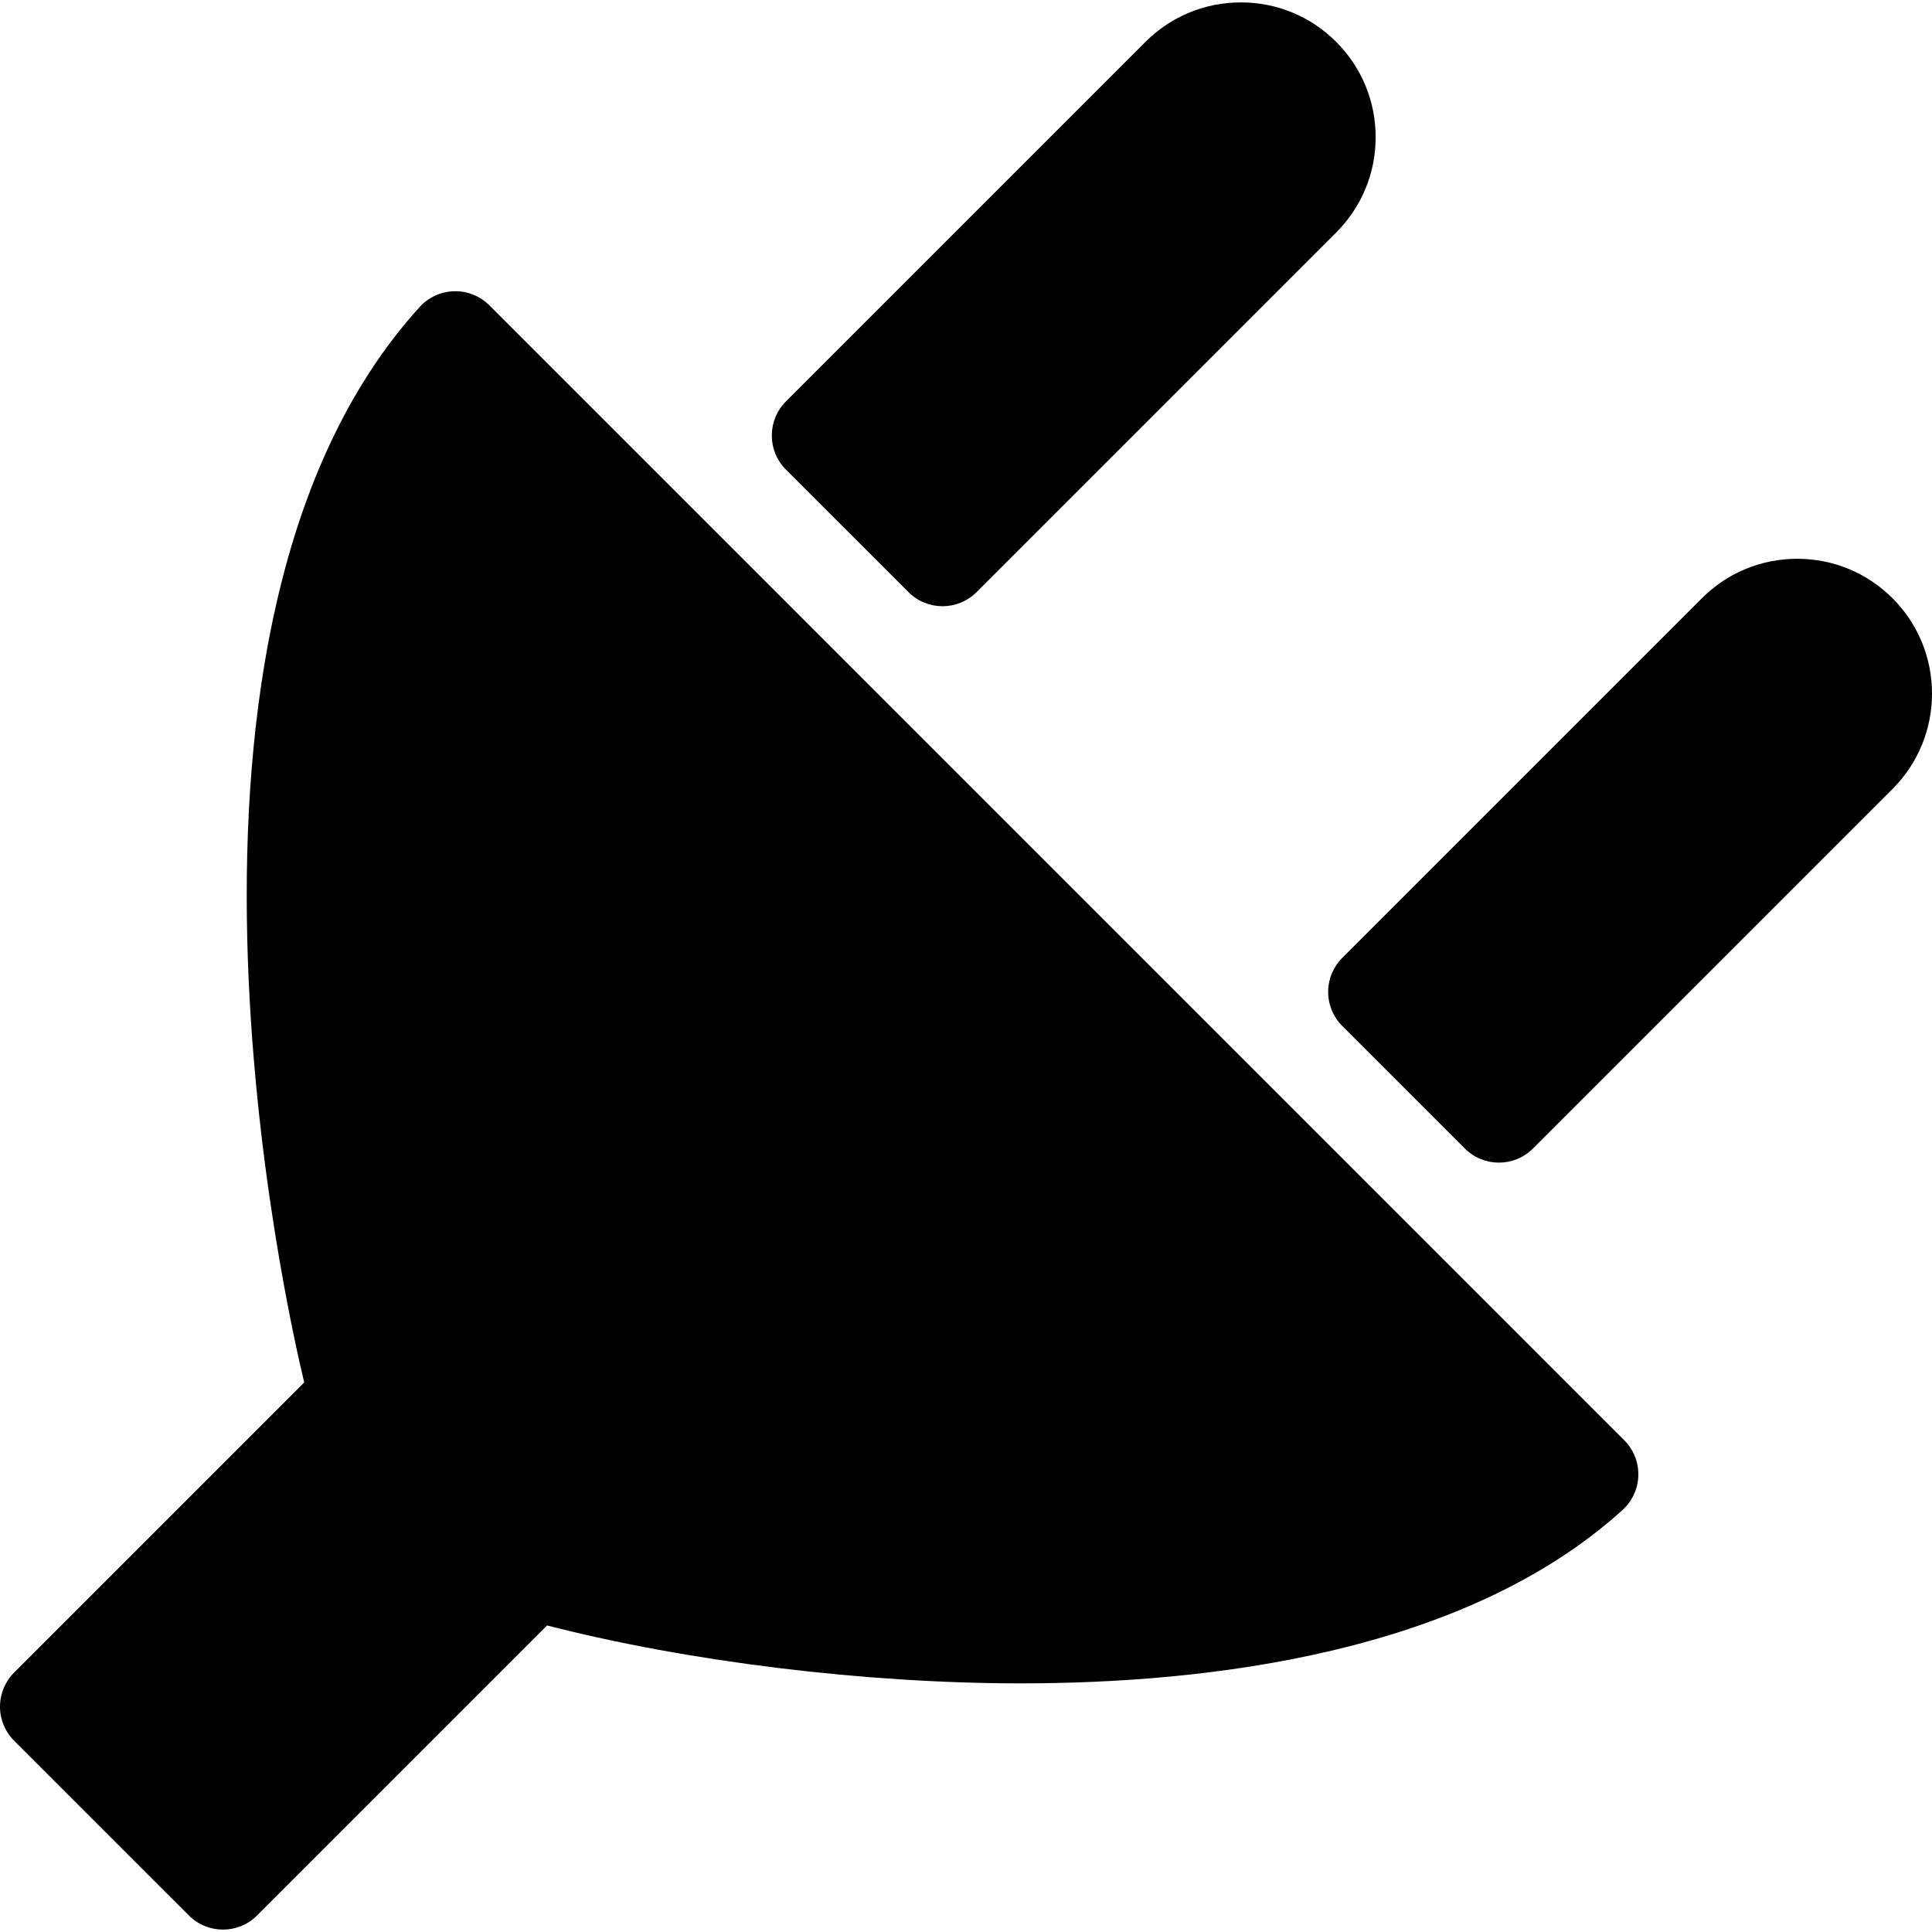
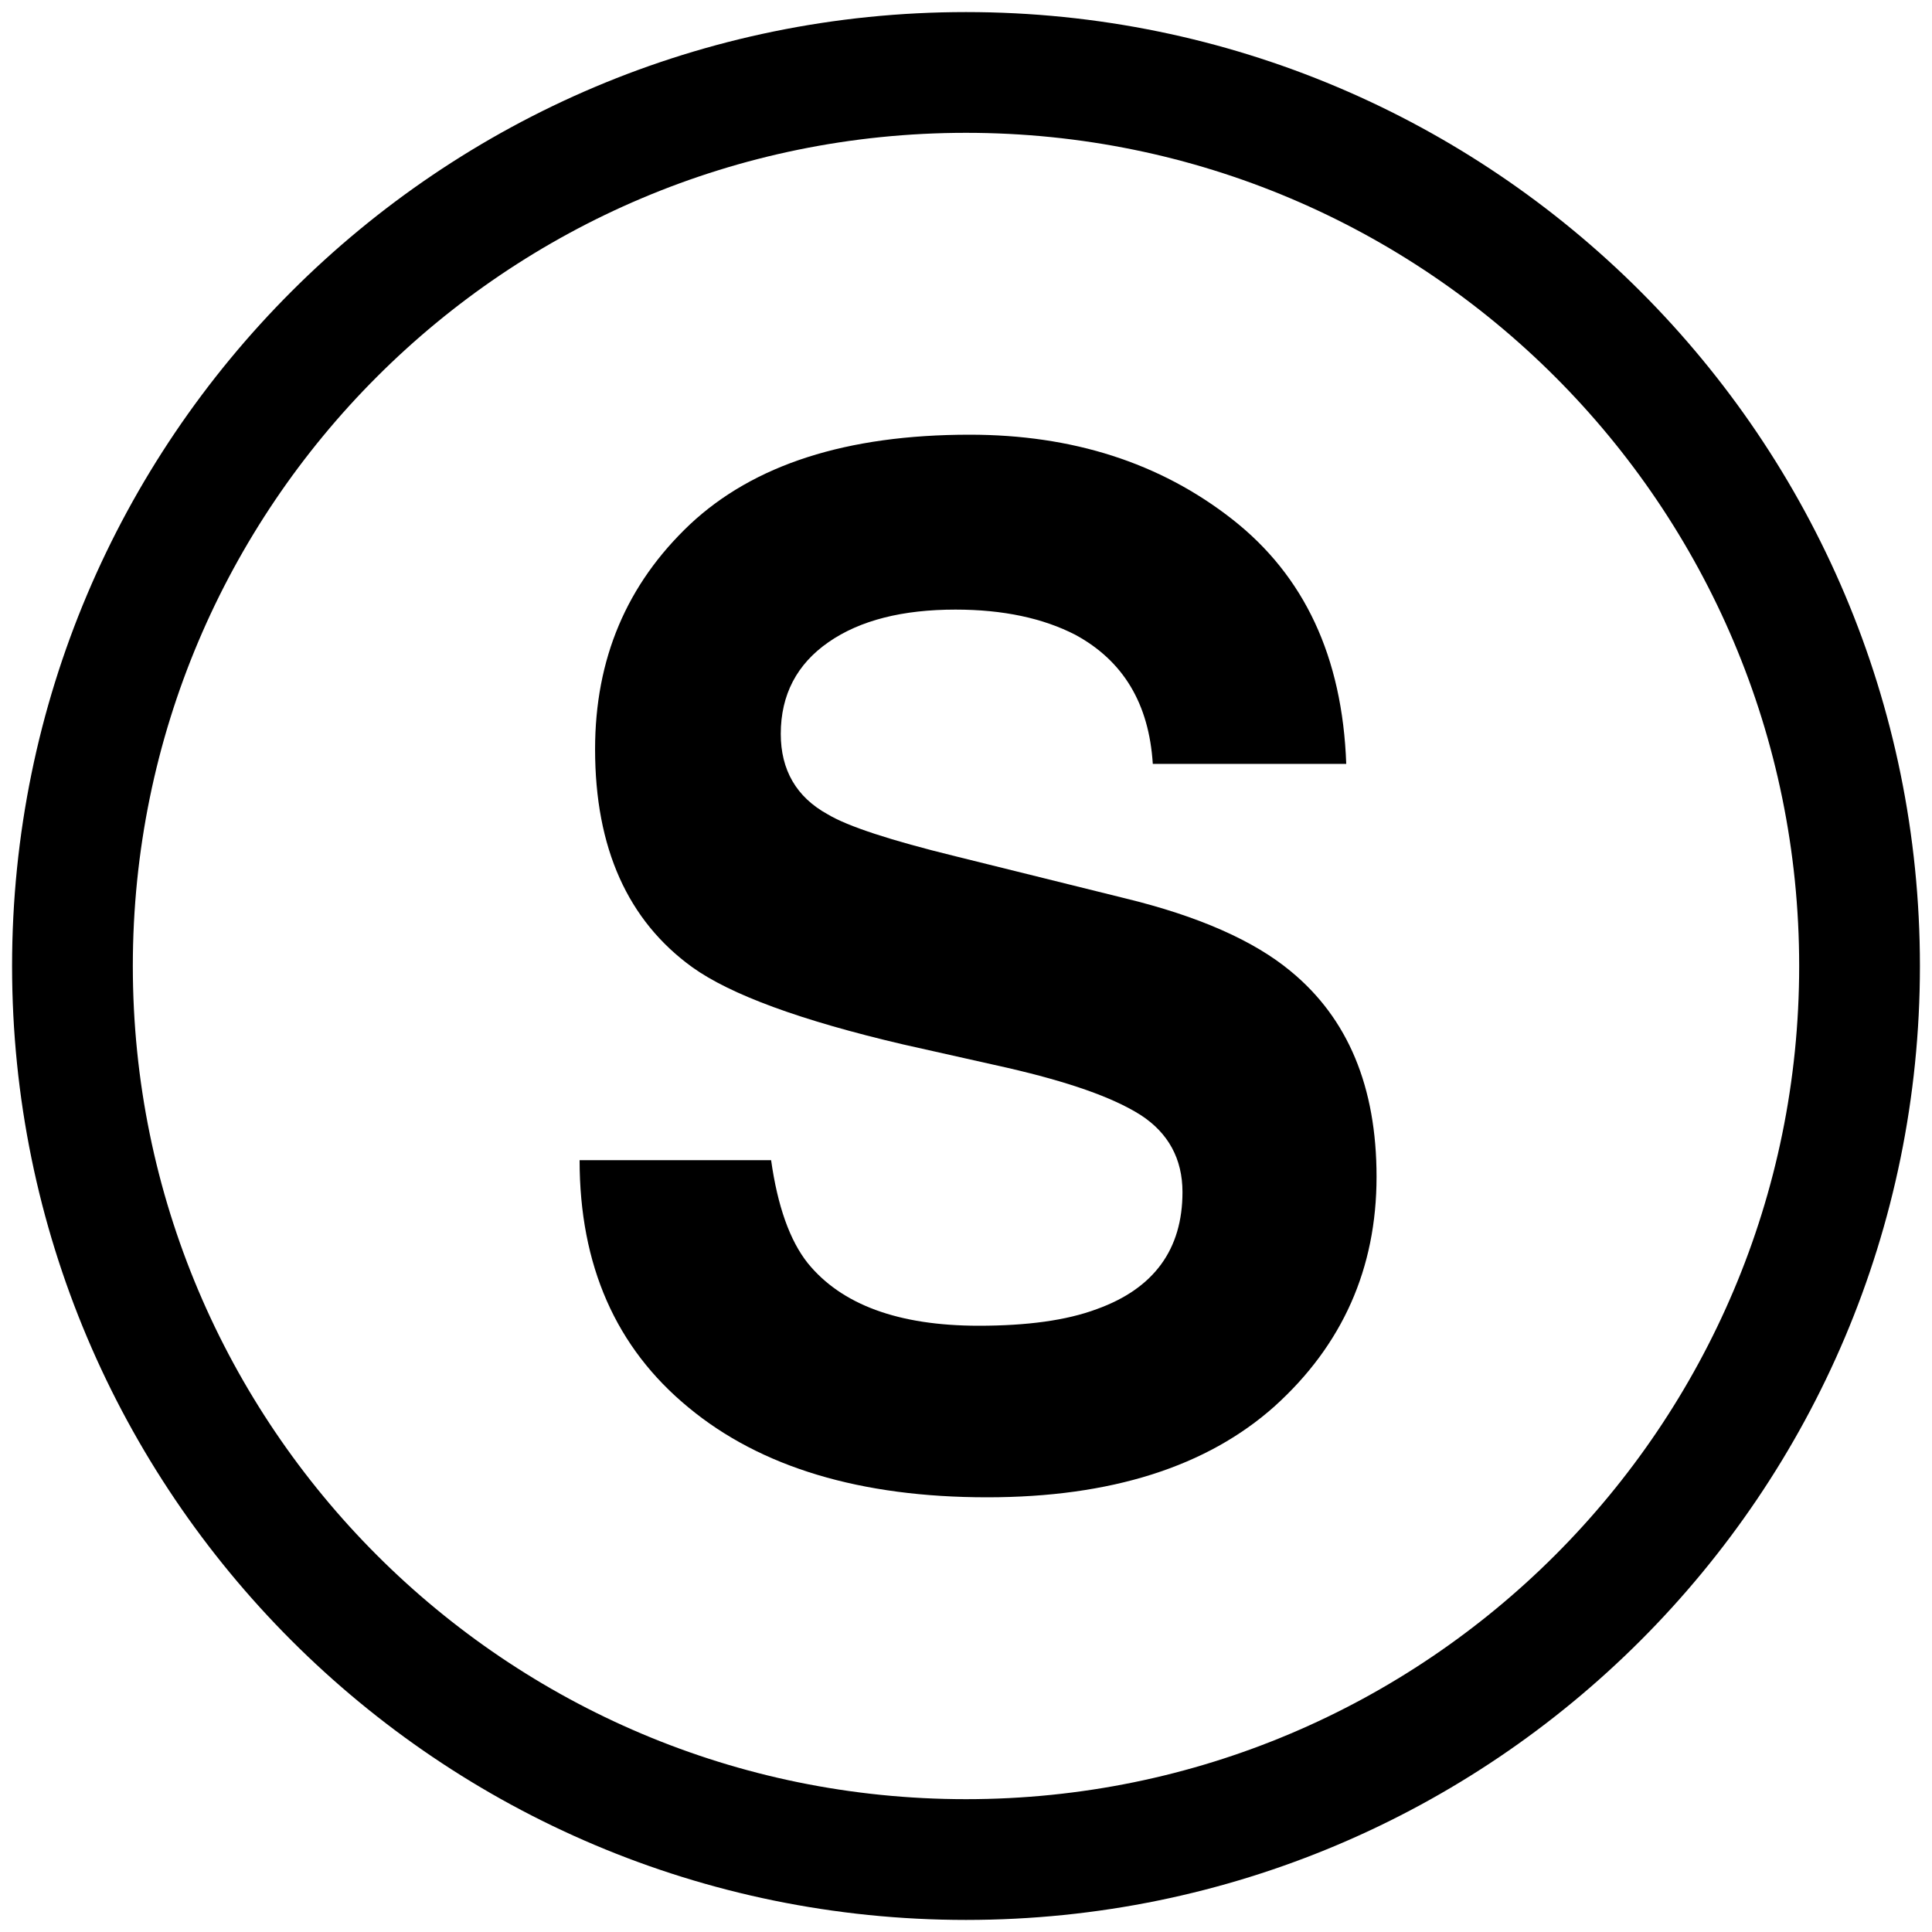
- <svg xmlns="http://www.w3.org/2000/svg" version="1.1" id="Capa_1" x="0px" y="0px" width="99.012px" height="99.012px" viewBox="0 0 99.012 99.012" style="enable-background:new 0 0 99.012 99.012;" xml:space="preserve">
-   <g>
-     <g>
-       <path d="M25.08,15.648c-0.478-0.478-1.135-0.742-1.805-0.723c-0.675,0.017-1.314,0.309-1.768,0.808    c-14.829,16.325-6.762,51.623-5.916,55.115L0.723,85.717C0.26,86.18,0,86.808,0,87.463c0,0.654,0.26,1.283,0.723,1.746    l8.958,8.957c0.482,0.48,1.114,0.723,1.746,0.723c0.631,0,1.264-0.24,1.745-0.723l14.865-14.864    c7.237,1.859,16.289,2.968,24.28,2.968c9.599,0,22.739-1.543,30.836-8.886c0.5-0.454,0.793-1.093,0.809-1.769    c0.018-0.676-0.245-1.328-0.723-1.805L25.08,15.648z" />
-       <path d="M46.557,30.345c0.482,0.482,1.114,0.723,1.746,0.723c0.632,0,1.264-0.241,1.746-0.724l18.428-18.428    c1.305-1.305,2.023-3.04,2.023-4.885c0-1.846-0.719-3.582-2.023-4.886c-1.305-1.305-3.039-2.022-4.885-2.022    c-1.845,0-3.581,0.718-4.887,2.022L40.277,20.574c-0.964,0.964-0.964,2.527,0,3.492L46.557,30.345z" />
-       <path d="M96.99,30.661c-1.305-1.305-3.039-2.024-4.885-2.024c-1.847,0-3.582,0.718-4.886,2.023L68.79,49.089    c-0.464,0.463-0.724,1.091-0.724,1.746s0.26,1.282,0.724,1.746l6.28,6.278c0.481,0.482,1.113,0.724,1.746,0.724    c0.631,0,1.264-0.241,1.746-0.724l18.43-18.429C99.686,37.735,99.686,33.353,96.99,30.661z" />
+ <svg xmlns="http://www.w3.org/2000/svg" width="80px" height="80px" viewBox="0 0 80 80" version="1.1">
+   <g id="Page-1" stroke="none" stroke-width="1" fill="none" fill-rule="evenodd">
+     <g id="icon-mask" transform="translate(3, 3)">
+       <circle id="Oval" stroke="#000000" stroke-width="5" cx="37" cy="37" r="37" />
+       <g id="icon" transform="translate(21, 15)" fill="#000000">
+         <path d="M7.93,30.04 C8.197,31.94 8.704,33.372 9.451,34.308 C10.84,36.015 13.189,36.896 16.527,36.896 C18.529,36.896 20.158,36.676 21.413,36.208 C23.789,35.354 24.964,33.73 24.964,31.362 C24.964,29.985 24.376,28.911 23.228,28.168 C22.053,27.424 20.211,26.791 17.701,26.213 L13.403,25.249 C9.158,24.258 6.248,23.184 4.672,22.055 C2.002,20.128 0.641,17.126 0.641,13.024 C0.641,9.279 1.949,6.195 4.566,3.717 C7.209,1.239 11.053,0 16.153,0 C20.398,0 24.029,1.156 27.019,3.497 C30.01,5.837 31.585,9.196 31.745,13.63 L23.735,13.63 C23.575,11.124 22.507,9.362 20.532,8.288 C19.197,7.599 17.541,7.242 15.566,7.242 C13.376,7.242 11.614,7.682 10.306,8.591 C8.998,9.499 8.33,10.766 8.33,12.39 C8.33,13.877 8.971,15.006 10.279,15.722 C11.107,16.218 12.869,16.796 15.566,17.457 L22.561,19.191 C25.631,19.935 27.927,20.954 29.449,22.22 C31.825,24.175 33,27.011 33,30.728 C33,34.528 31.585,37.695 28.782,40.228 C25.978,42.733 22,44 16.874,44 C11.641,44 7.502,42.761 4.512,40.283 C1.495,37.805 0,34.39 0,30.04 L7.93,30.04 Z" id="Shape" />
+       </g>
    </g>
  </g>
-   <g>
- </g>
-   <g>
- </g>
-   <g>
- </g>
-   <g>
- </g>
-   <g>
- </g>
-   <g>
- </g>
-   <g>
- </g>
-   <g>
- </g>
-   <g>
- </g>
-   <g>
- </g>
-   <g>
- </g>
-   <g>
- </g>
-   <g>
- </g>
-   <g>
- </g>
-   <g>
- </g>
</svg>
